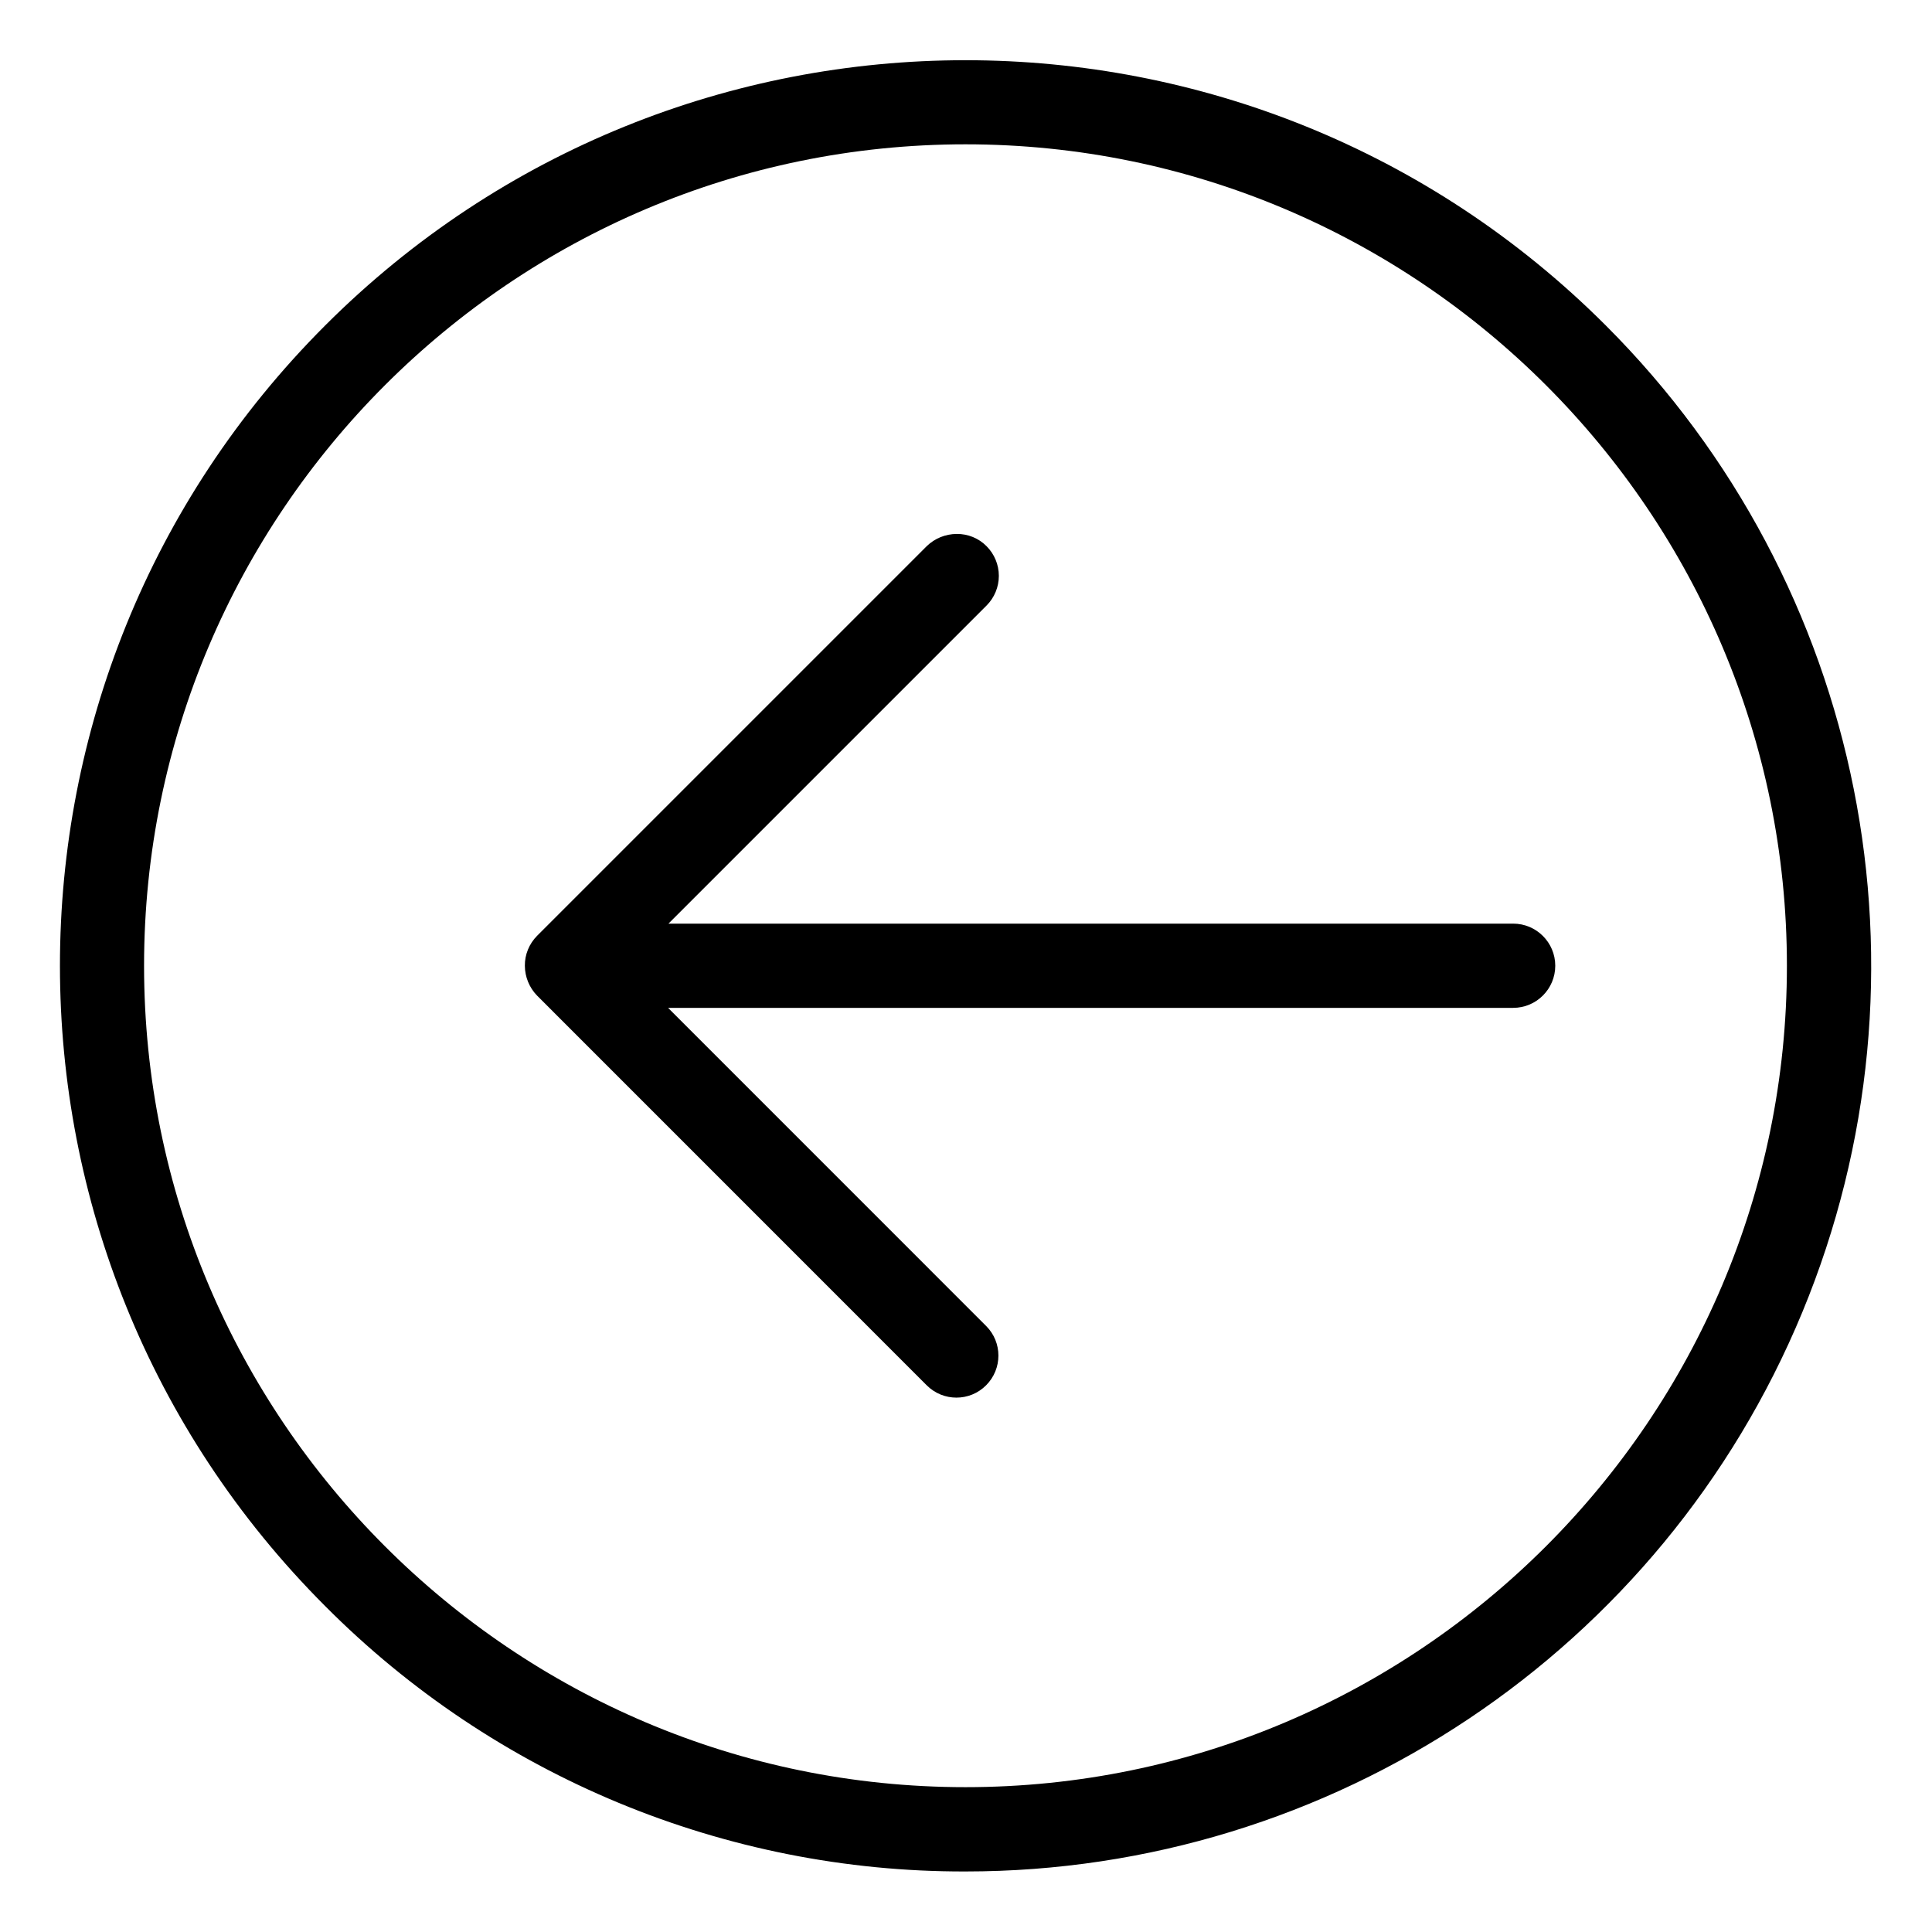
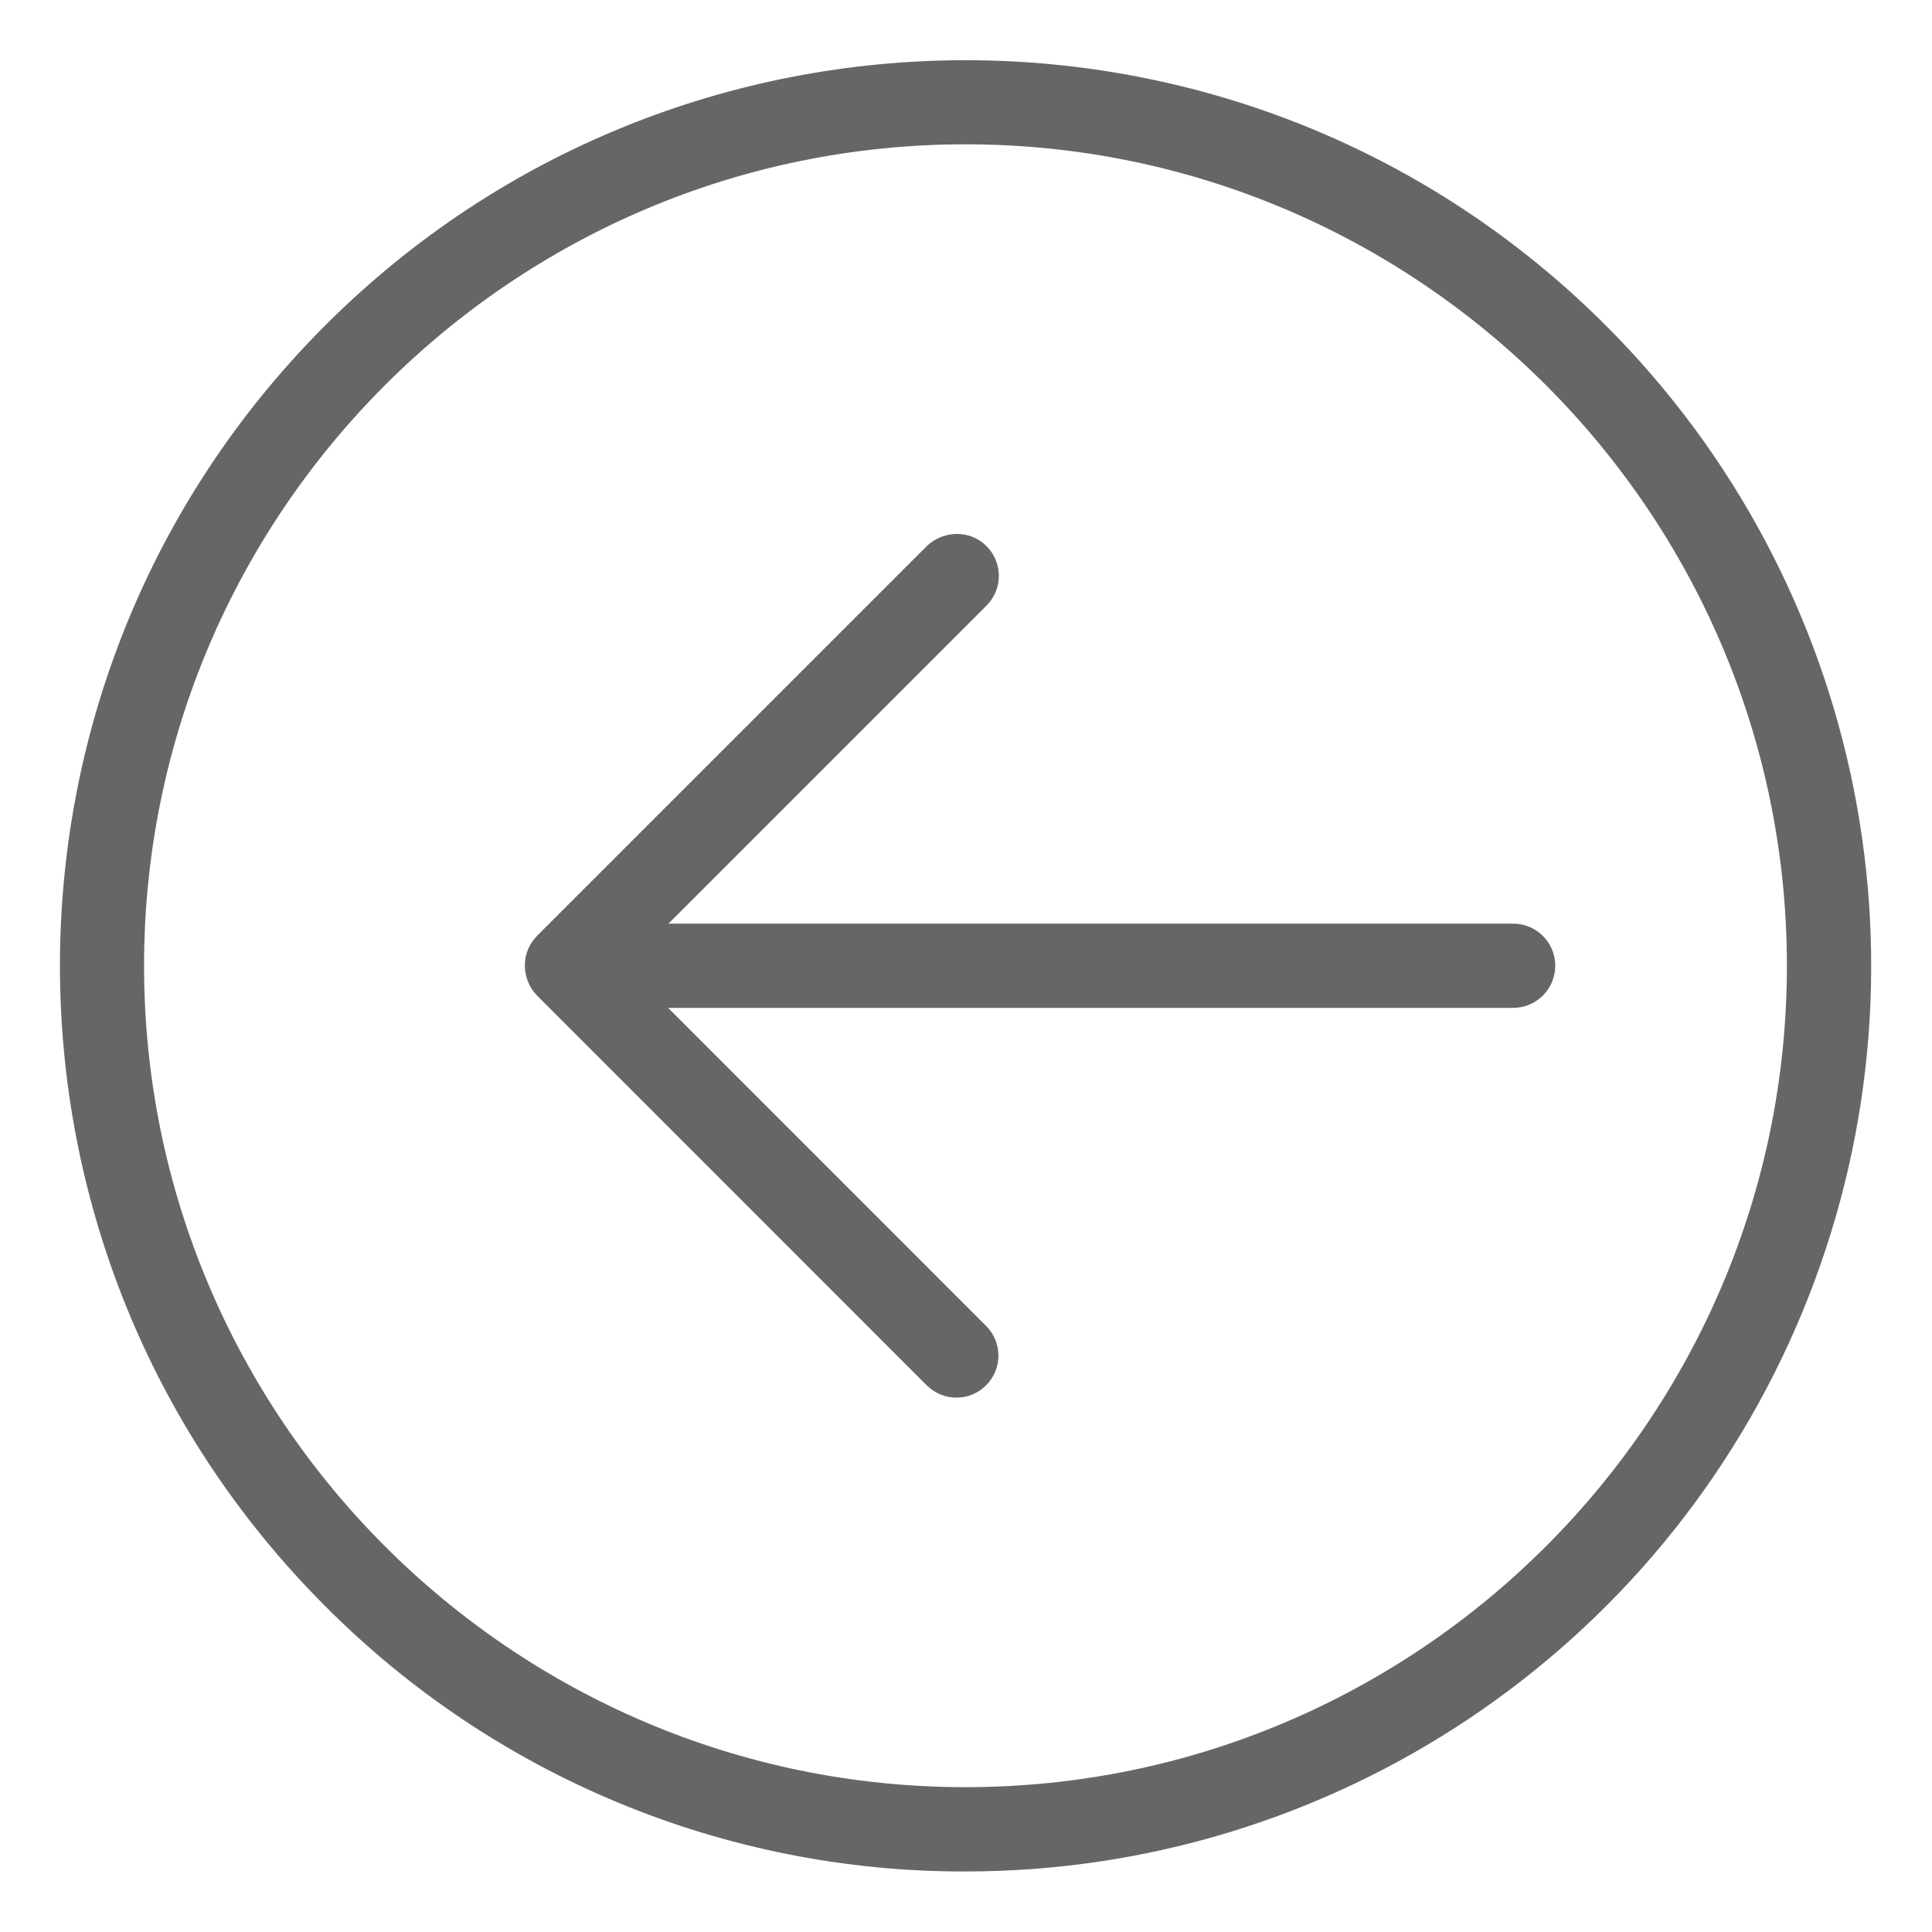
<svg xmlns="http://www.w3.org/2000/svg" width="30" height="30" viewBox="0 0 30 30" fill="none">
-   <path d="M14.39 21.511C14.645 21.766 15.058 21.766 15.312 21.511C15.567 21.256 15.567 20.843 15.312 20.589L10.374 15.65H23.496C23.857 15.65 24.15 15.357 24.15 14.996C24.15 14.635 23.857 14.342 23.496 14.342H10.38L15.319 9.403C15.441 9.281 15.51 9.115 15.51 8.942C15.51 8.769 15.441 8.603 15.319 8.481C15.197 8.357 15.029 8.289 14.855 8.291C14.681 8.292 14.514 8.36 14.39 8.481L8.34 14.531C8.217 14.655 8.148 14.822 8.15 14.996C8.151 15.17 8.219 15.336 8.34 15.46L14.39 21.511Z" fill="black" />
-   <path d="M14.992 29.06C20.68 29.061 25.809 25.634 27.985 20.379C30.162 15.123 28.958 9.075 24.935 5.054C19.443 -0.438 10.54 -0.438 5.049 5.054C-0.442 10.544 -0.442 19.447 5.049 24.939C7.68 27.585 11.261 29.069 14.992 29.06ZM14.992 2.241C22.024 2.241 27.747 7.964 27.747 14.996C27.747 22.028 22.024 27.751 14.992 27.751C7.96 27.751 2.237 22.028 2.237 14.996C2.237 7.964 7.96 2.241 14.992 2.241Z" fill="black" />
+   <path d="M14.39 21.511C14.645 21.766 15.058 21.766 15.312 21.511C15.567 21.256 15.567 20.843 15.312 20.589L10.374 15.65H23.496C23.857 15.65 24.15 15.357 24.15 14.996C24.15 14.635 23.857 14.342 23.496 14.342H10.38L15.319 9.403C15.441 9.281 15.51 9.115 15.51 8.942C15.51 8.769 15.441 8.603 15.319 8.481C15.197 8.357 15.029 8.289 14.855 8.291C14.681 8.292 14.514 8.36 14.39 8.481L8.34 14.531C8.217 14.655 8.148 14.822 8.15 14.996C8.151 15.17 8.219 15.336 8.34 15.46L14.39 21.511Z" fill="#666666" />
+   <path d="M14.992 29.06C20.68 29.061 25.809 25.634 27.985 20.379C30.162 15.123 28.958 9.075 24.935 5.054C19.443 -0.438 10.54 -0.438 5.049 5.054C-0.442 10.544 -0.442 19.447 5.049 24.939C7.68 27.585 11.261 29.069 14.992 29.06ZM14.992 2.241C22.024 2.241 27.747 7.964 27.747 14.996C27.747 22.028 22.024 27.751 14.992 27.751C7.96 27.751 2.237 22.028 2.237 14.996C2.237 7.964 7.96 2.241 14.992 2.241Z" fill="#666666" />
</svg>
